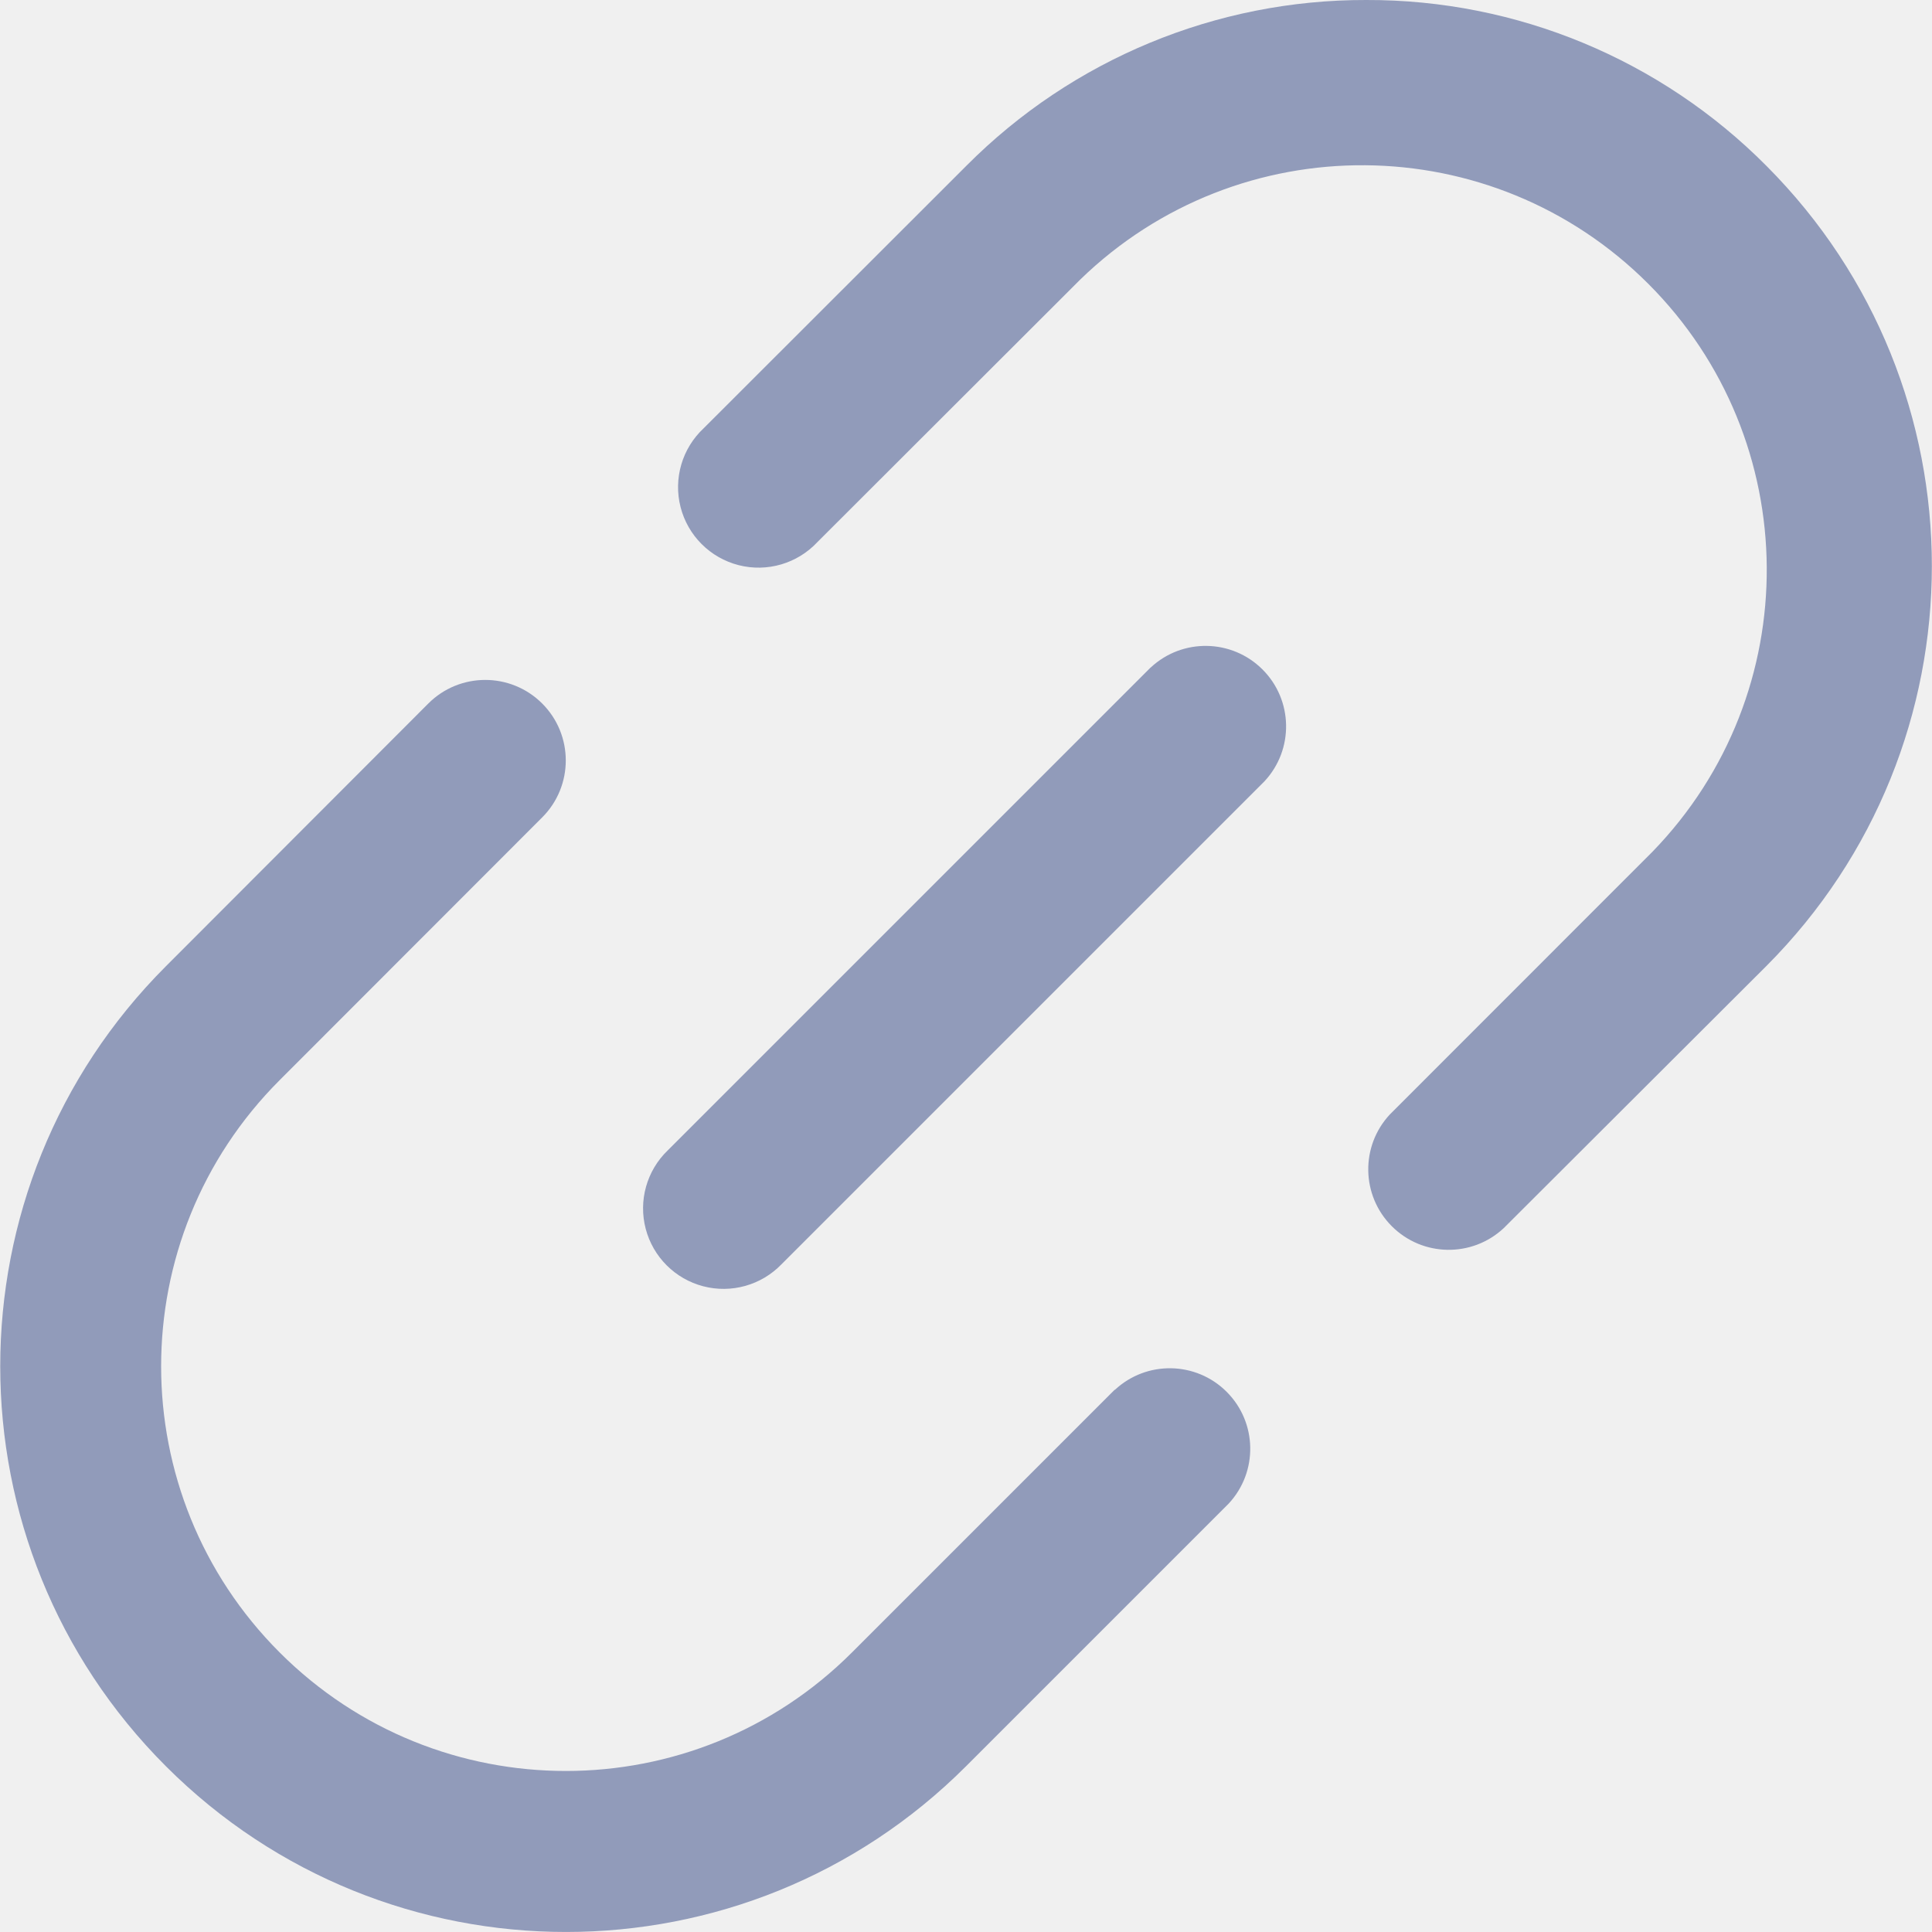
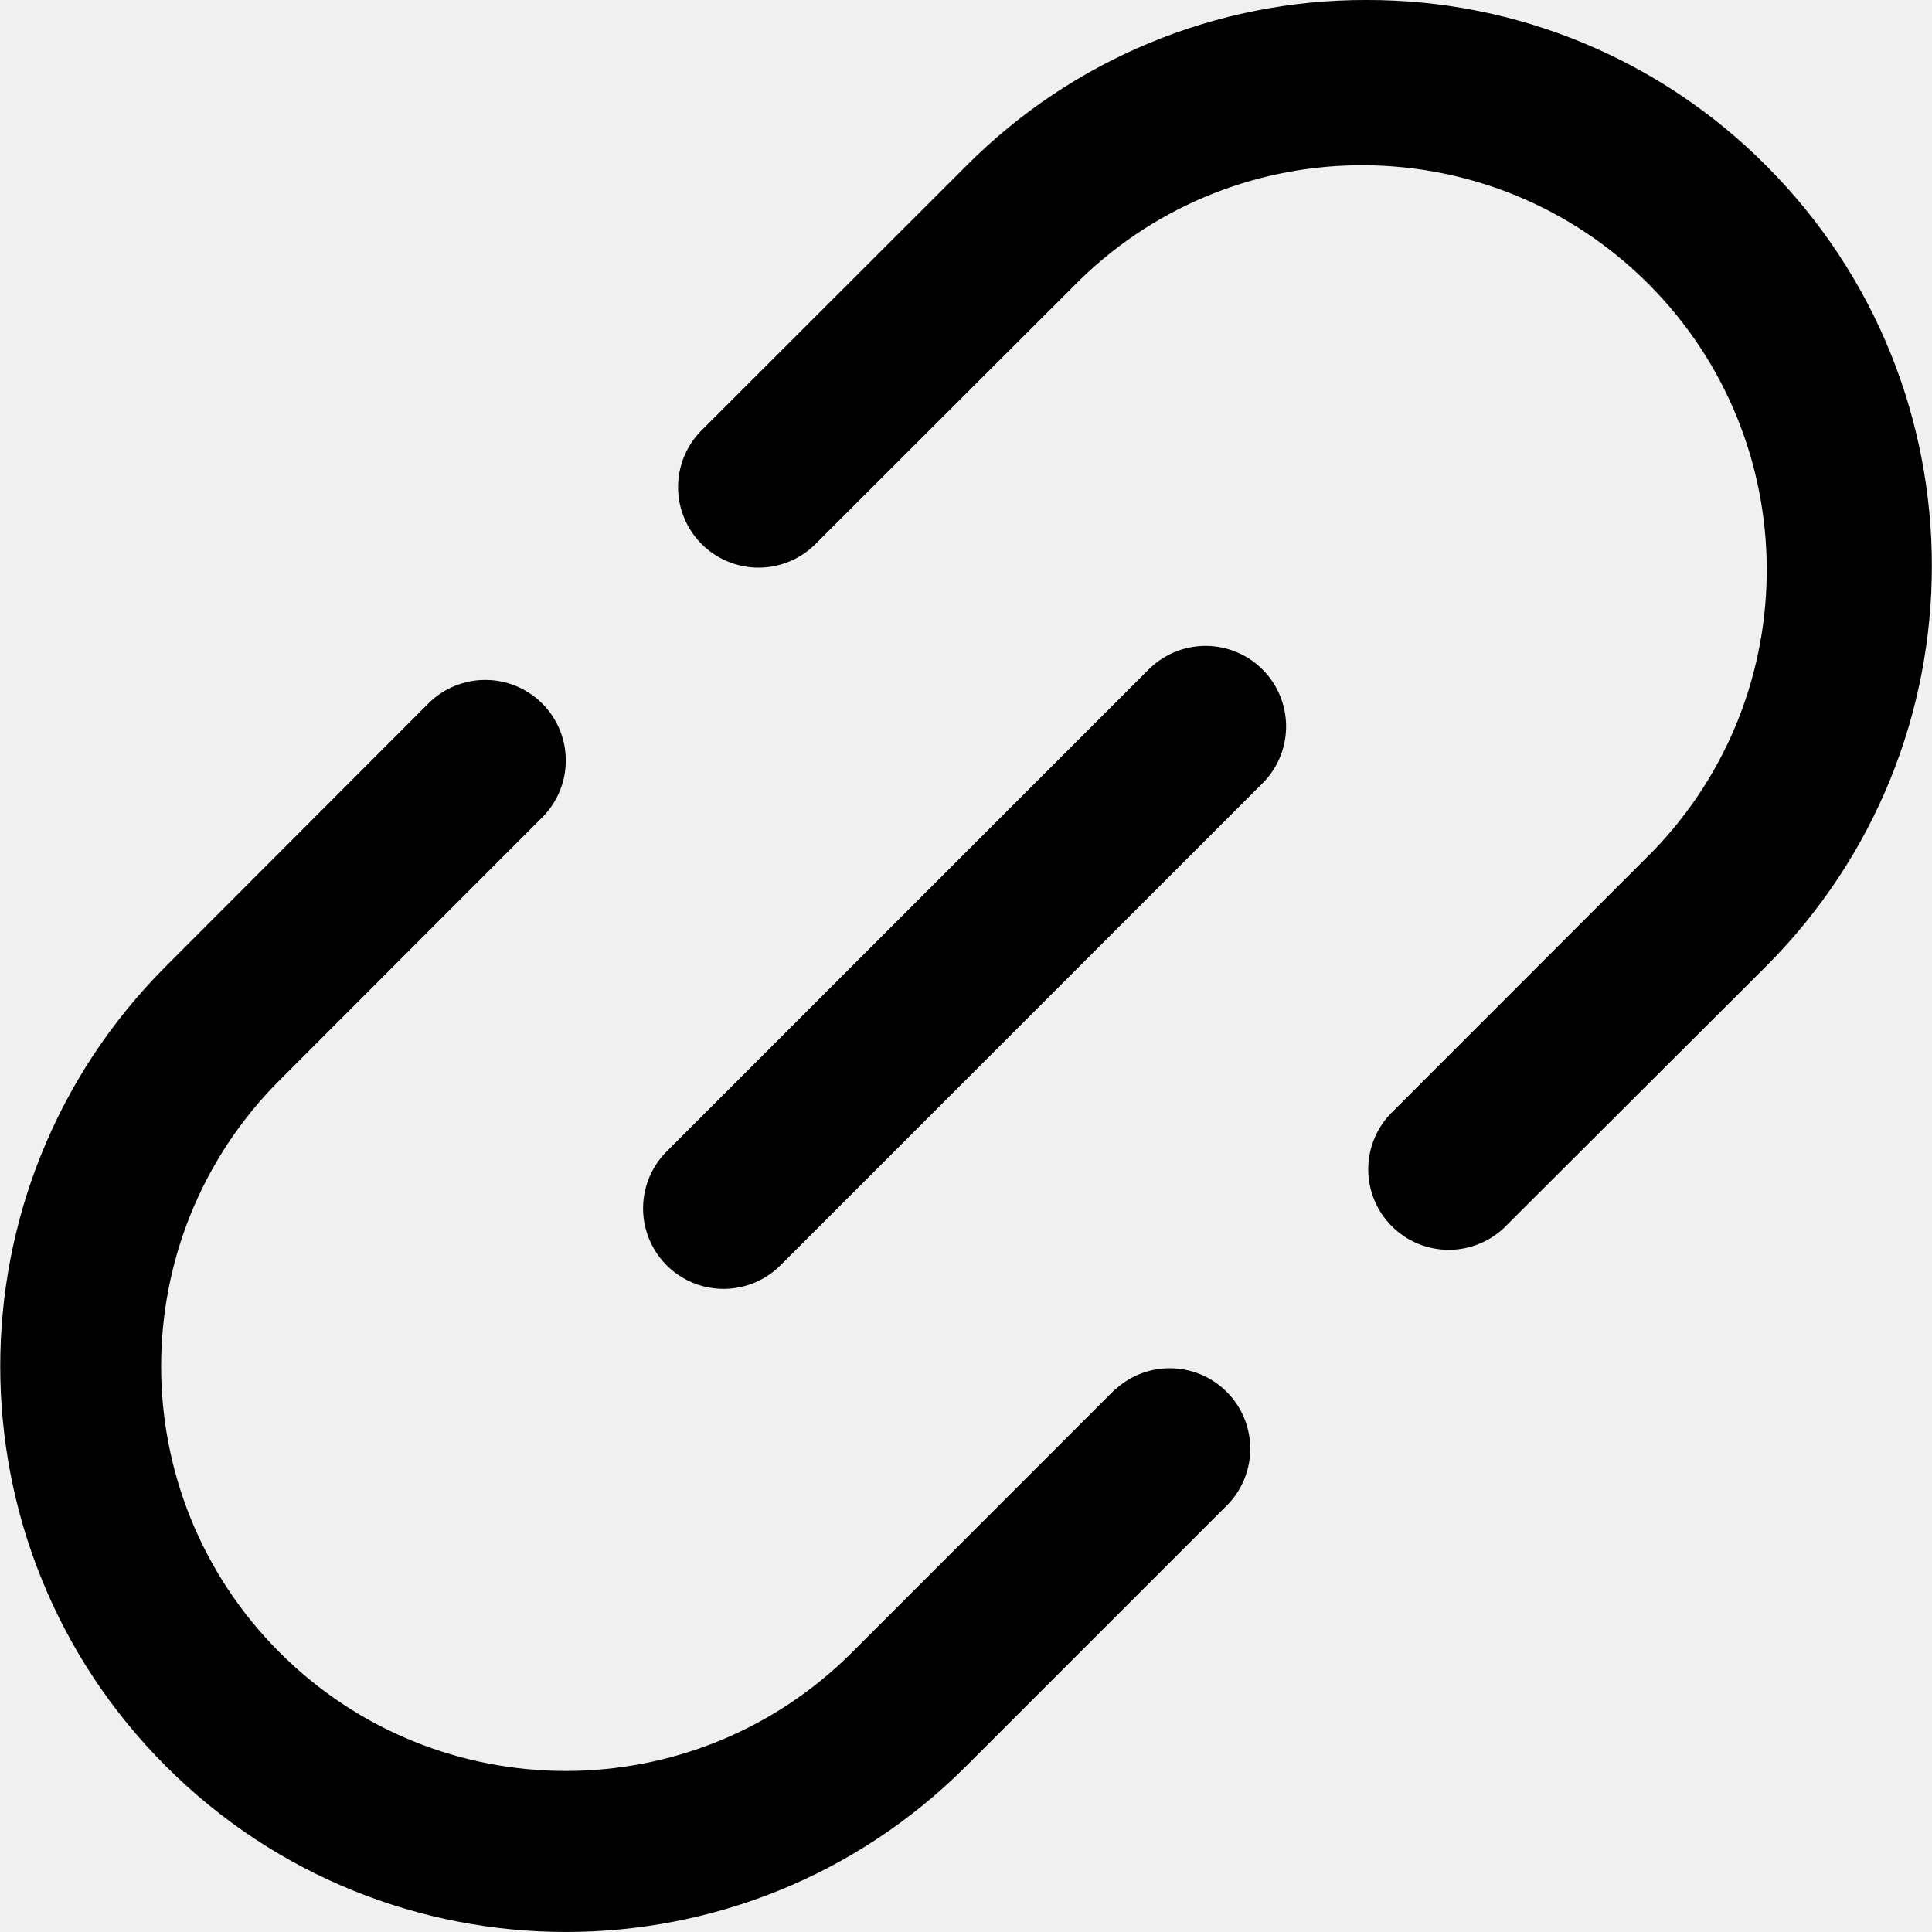
<svg xmlns="http://www.w3.org/2000/svg" width="18" height="18" viewBox="0 0 18 18" fill="none">
-   <g clip-path="url(#whykeidzna)" fill="#919BBA">
+   <g clip-path="url(#whykeidzna)" fill="currentColor">
    <path d="m10.384 12.949-2.446 2.446a3.77 3.77 0 0 1-5.333-5.331l2.447-2.449a.75.75 0 1 0-1.062-1.06L1.545 9.003a5.27 5.27 0 0 0 7.456 7.452l2.446-2.446a.75.75 0 0 0-1.06-1.06h-.003zM16.458 1.546A5.234 5.234 0 0 0 12.73 0a5.237 5.237 0 0 0-3.725 1.543L6.556 3.99a.75.75 0 1 0 1.06 1.06l2.449-2.446a3.77 3.77 0 0 1 5.33 5.332l-2.446 2.447a.75.75 0 0 0 1.06 1.06L16.457 9a5.277 5.277 0 0 0 .002-7.453z" />
    <path d="m10.72 6.219-4.5 4.5a.75.75 0 1 0 1.061 1.06l4.5-4.5a.75.75 0 0 0-1.06-1.06z" />
  </g>
  <defs>
    <clipPath id="whykeidzna">
      <path fill="#fff" d="M0 0h18v18H0z" />
    </clipPath>
  </defs>
</svg>
